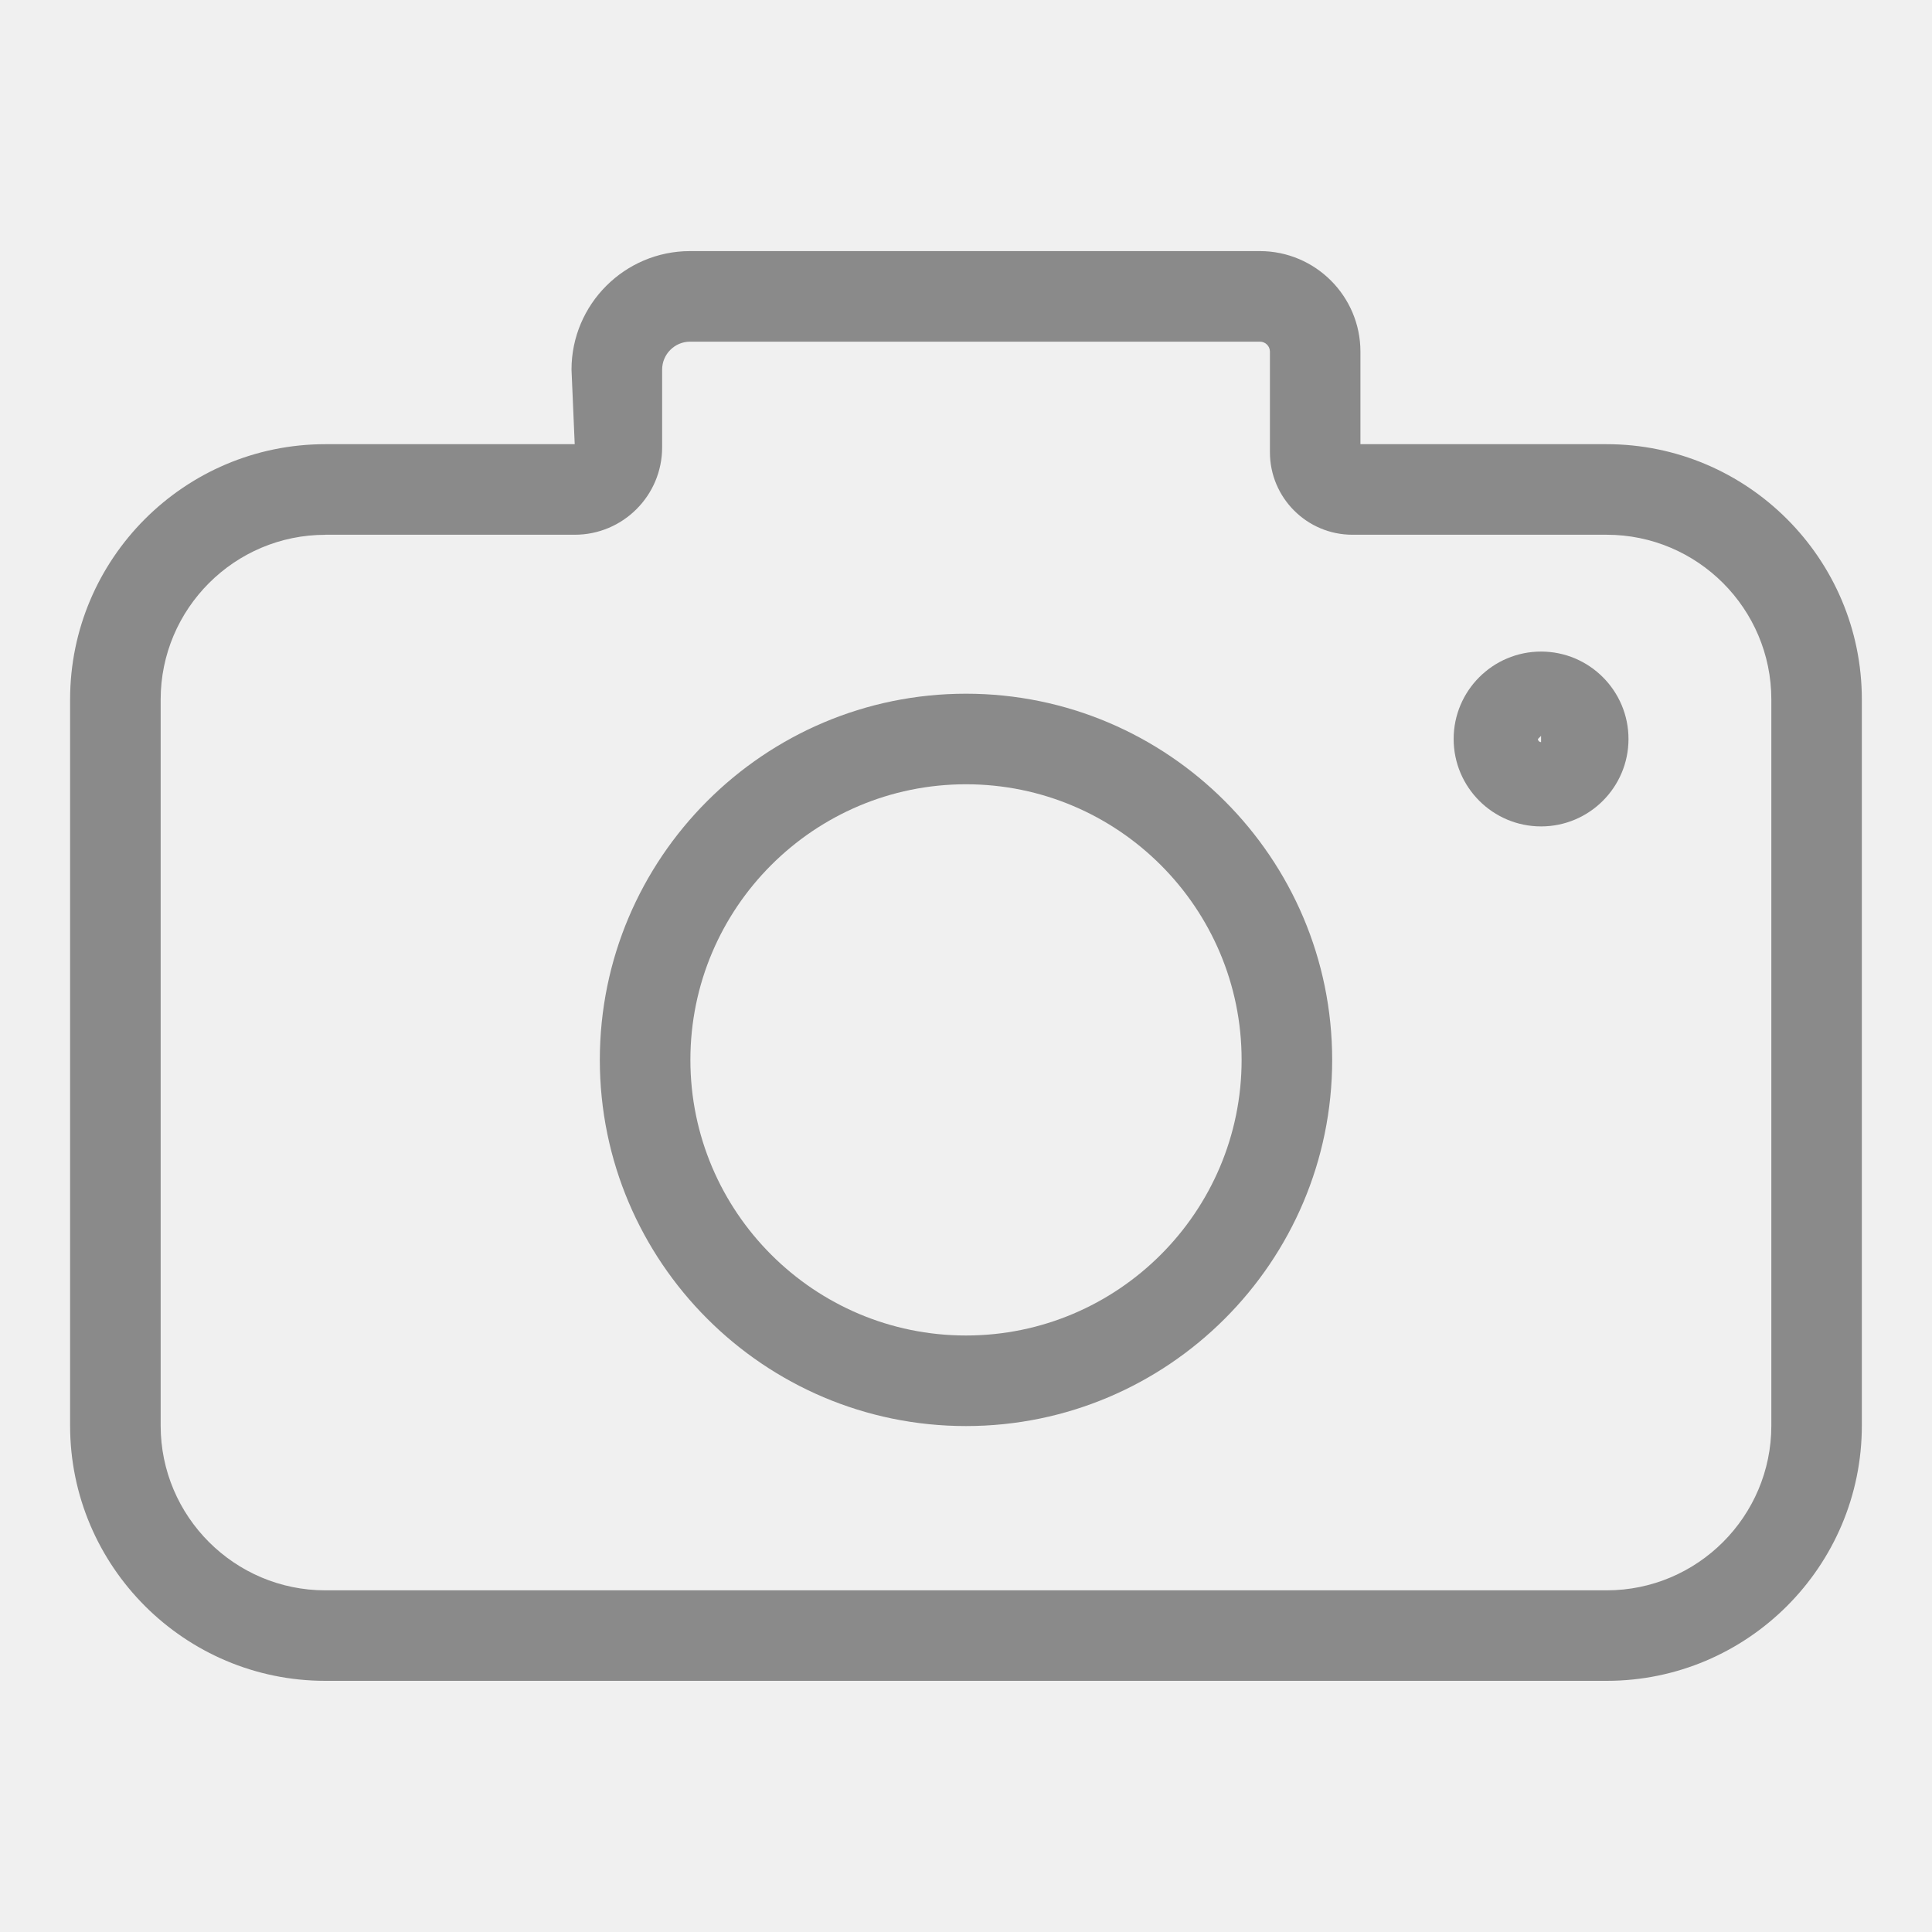
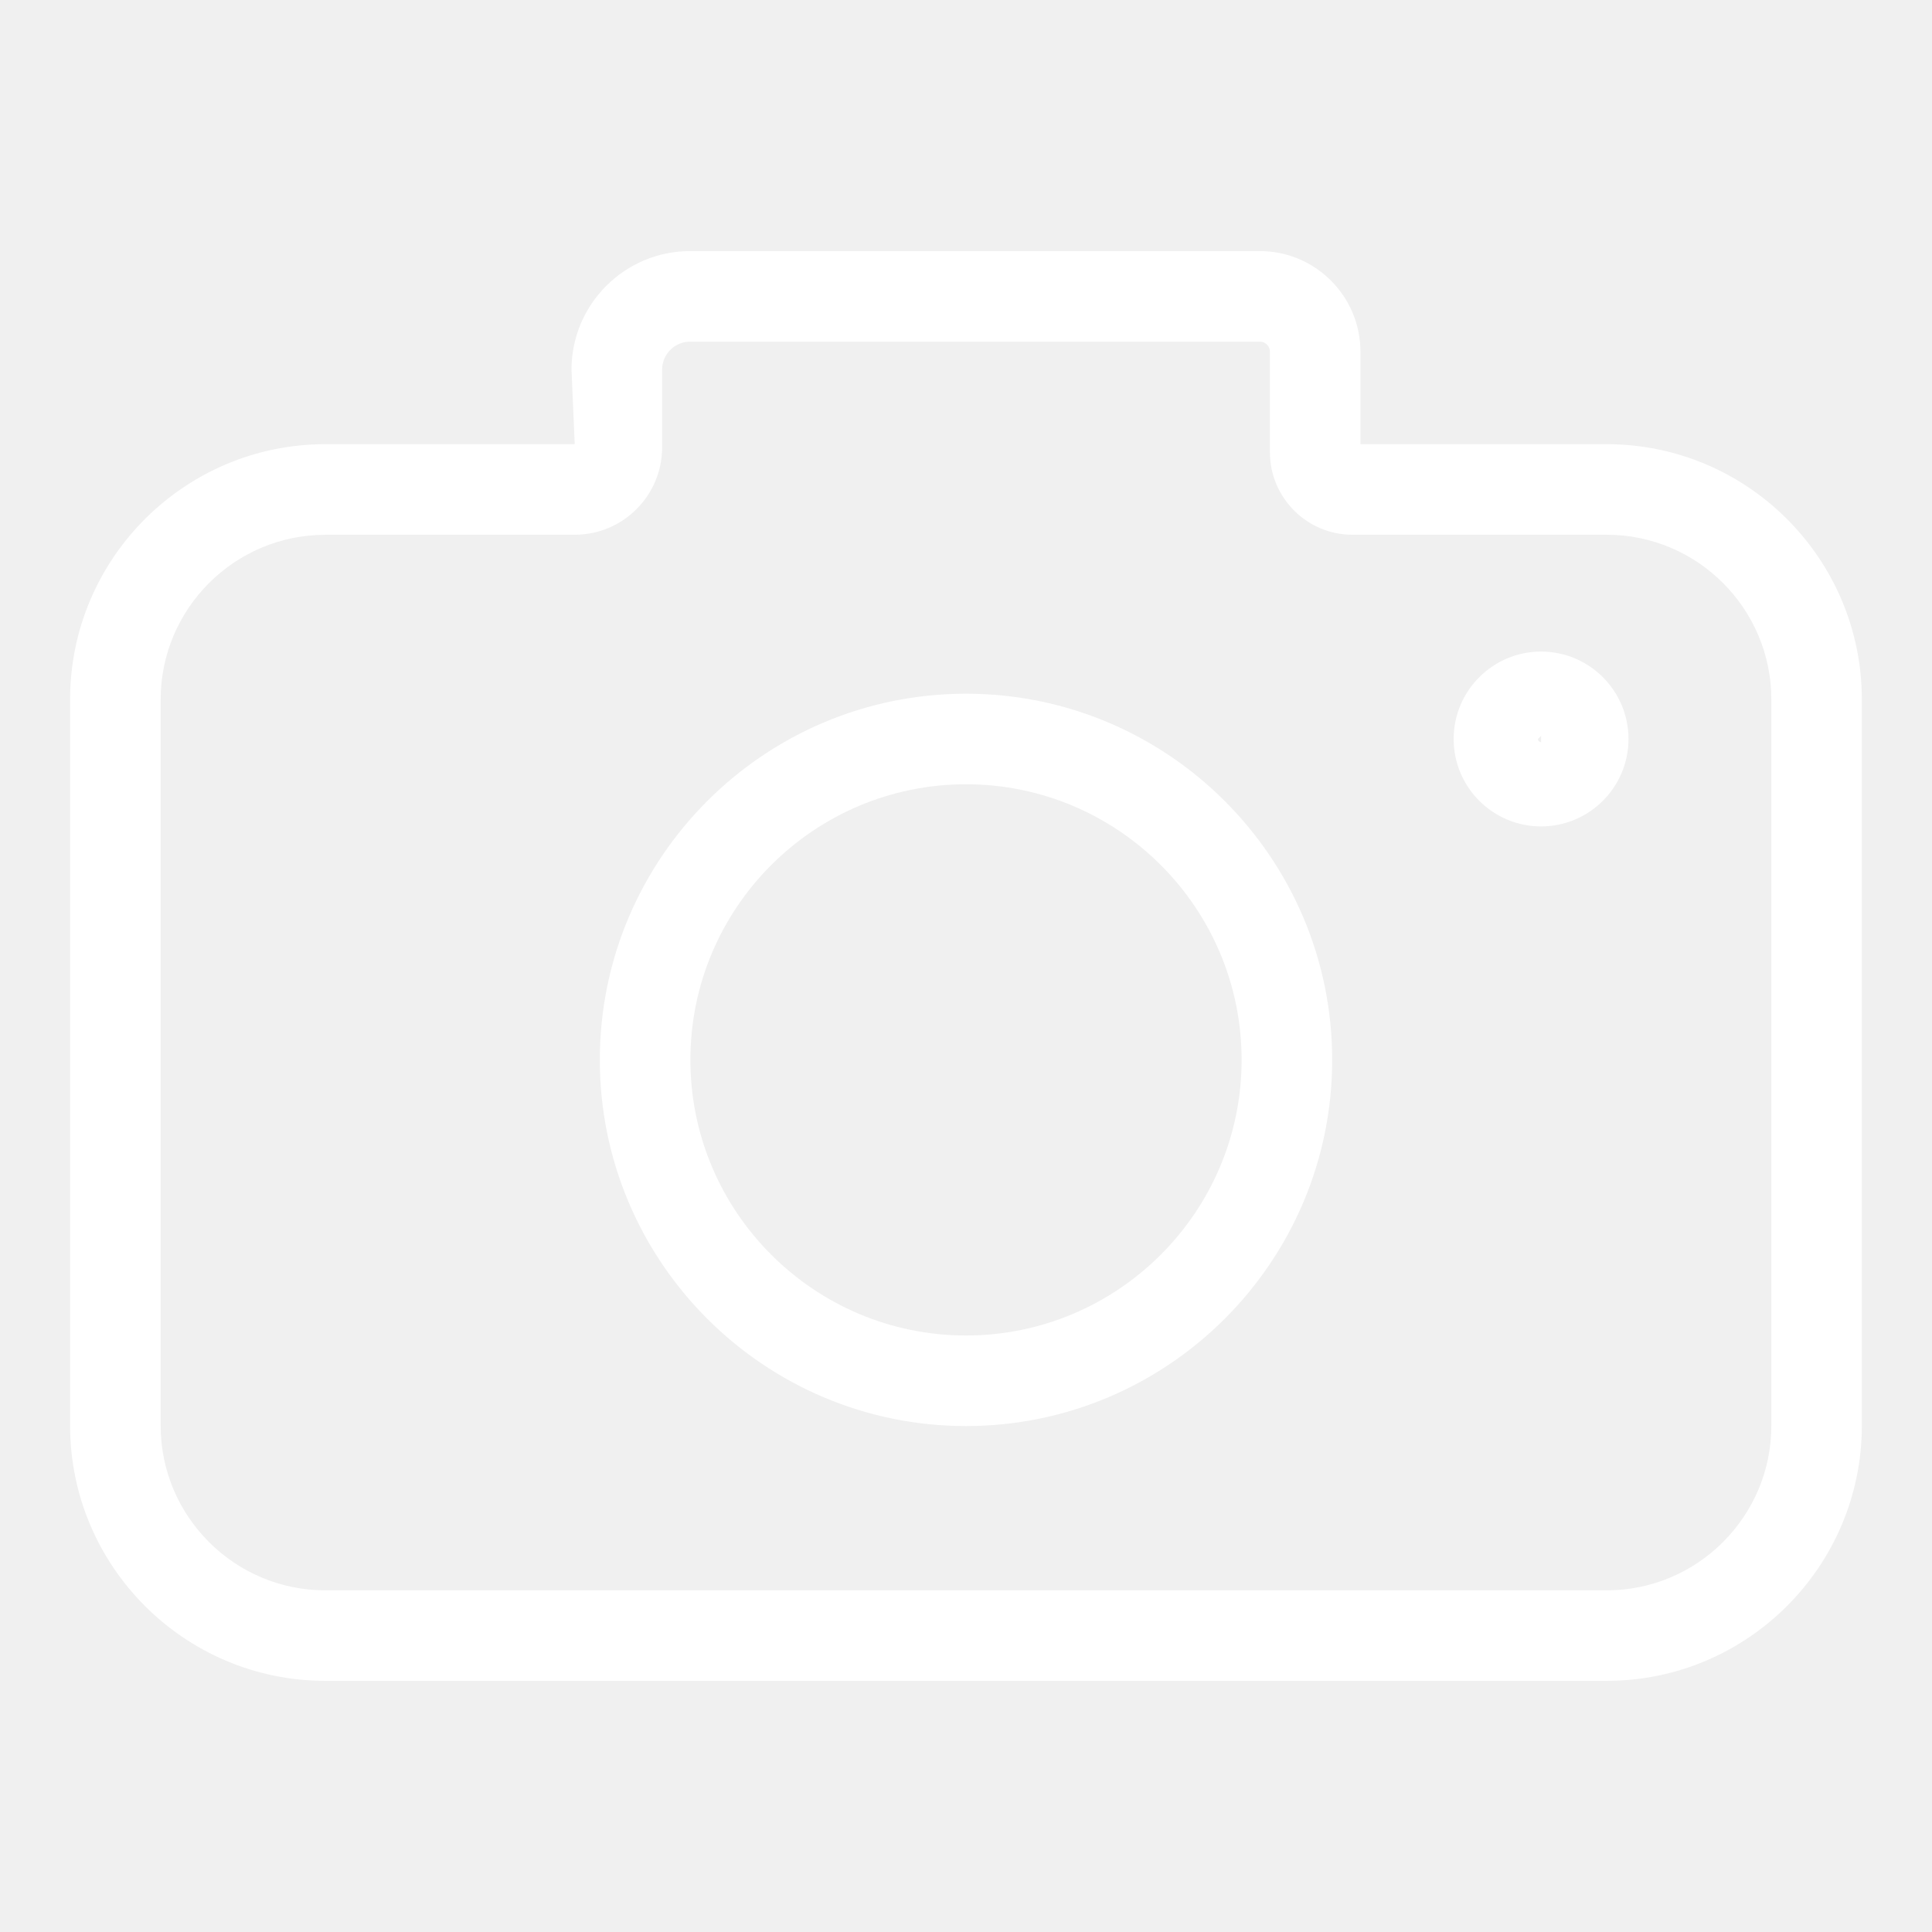
<svg xmlns="http://www.w3.org/2000/svg" t="1513836097158" class="icon" style="" viewBox="0 0 1024 1024" version="1.1" p-id="48661" width="64" height="64">
  <defs>
    <style type="text/css" />
  </defs>
-   <path d="M851.552 890.88 172.448 890.88c-74.592 0-135.296-60.672-135.296-135.296L37.152 370.752c0-74.624 60.672-135.328 135.296-135.328l132.16 0L302.912 195.904c0-34.624 28.192-62.816 62.816-62.816l302.016 0c29.408 0 53.312 23.904 53.312 53.312l0 49.024 130.464 0c74.592 0 135.296 60.672 135.296 135.328l0 384.832C986.816 830.208 926.144 890.88 851.552 890.88zM172.448 283.456c-48.128 0-87.296 39.168-87.296 87.328l0 384.832c0 48.128 39.168 87.296 87.296 87.296l679.104 0c48.128 0 87.296-39.168 87.296-87.296L938.848 370.752c0-48.16-39.168-87.328-87.296-87.328L716.8 283.424c-24.096 0-43.712-19.616-43.712-43.712L673.088 186.4c0-2.944-2.368-5.312-5.312-5.312l-302.016 0c-8.16 0-14.816 6.656-14.816 14.816L350.944 237.12c0 25.536-20.768 46.304-46.304 46.304L172.448 283.424z" p-id="48662" fill="#8a8a8a" />
-   <path d="M512 755.84c-107.04 0-194.08-87.072-194.08-194.08S404.992 367.68 512 367.68s194.08 87.072 194.08 194.08S619.04 755.84 512 755.84zM512 415.68c-80.576 0-146.08 65.536-146.08 146.08S431.456 707.84 512 707.84s146.08-65.536 146.08-146.08S592.576 415.68 512 415.68z" p-id="48663" fill="#8a8a8a" />
-   <path d="M816.8 438.016c-25.568 0-46.336-20.768-46.336-46.336s20.768-46.336 46.336-46.336 46.336 20.768 46.336 46.336S842.368 438.016 816.8 438.016zM816.8 390.016l-1.664 1.664c0 0.896 0.736 1.664 1.664 1.664L816.8 390.016z" p-id="48664" fill="#8a8a8a" />
+   <path d="M851.552 890.88 172.448 890.88c-74.592 0-135.296-60.672-135.296-135.296L37.152 370.752c0-74.624 60.672-135.328 135.296-135.328l132.16 0L302.912 195.904c0-34.624 28.192-62.816 62.816-62.816l302.016 0c29.408 0 53.312 23.904 53.312 53.312l0 49.024 130.464 0c74.592 0 135.296 60.672 135.296 135.328l0 384.832C986.816 830.208 926.144 890.88 851.552 890.88zM172.448 283.456c-48.128 0-87.296 39.168-87.296 87.328l0 384.832c0 48.128 39.168 87.296 87.296 87.296l679.104 0c48.128 0 87.296-39.168 87.296-87.296L938.848 370.752c0-48.16-39.168-87.328-87.296-87.328L716.8 283.424c-24.096 0-43.712-19.616-43.712-43.712L673.088 186.4c0-2.944-2.368-5.312-5.312-5.312l-302.016 0c-8.16 0-14.816 6.656-14.816 14.816L350.944 237.12c0 25.536-20.768 46.304-46.304 46.304L172.448 283.424z" p-id="48662" fill="#ffffff" />
+   <path d="M512 755.84c-107.04 0-194.08-87.072-194.08-194.08S404.992 367.68 512 367.68s194.08 87.072 194.08 194.08S619.04 755.84 512 755.84zM512 415.68c-80.576 0-146.08 65.536-146.08 146.08S431.456 707.84 512 707.84s146.08-65.536 146.08-146.08S592.576 415.68 512 415.68z" p-id="48663" fill="#ffffff" />
+   <path d="M816.8 438.016c-25.568 0-46.336-20.768-46.336-46.336s20.768-46.336 46.336-46.336 46.336 20.768 46.336 46.336S842.368 438.016 816.8 438.016zM816.8 390.016l-1.664 1.664c0 0.896 0.736 1.664 1.664 1.664L816.8 390.016z" p-id="48664" fill="#ffffff" />
</svg>
